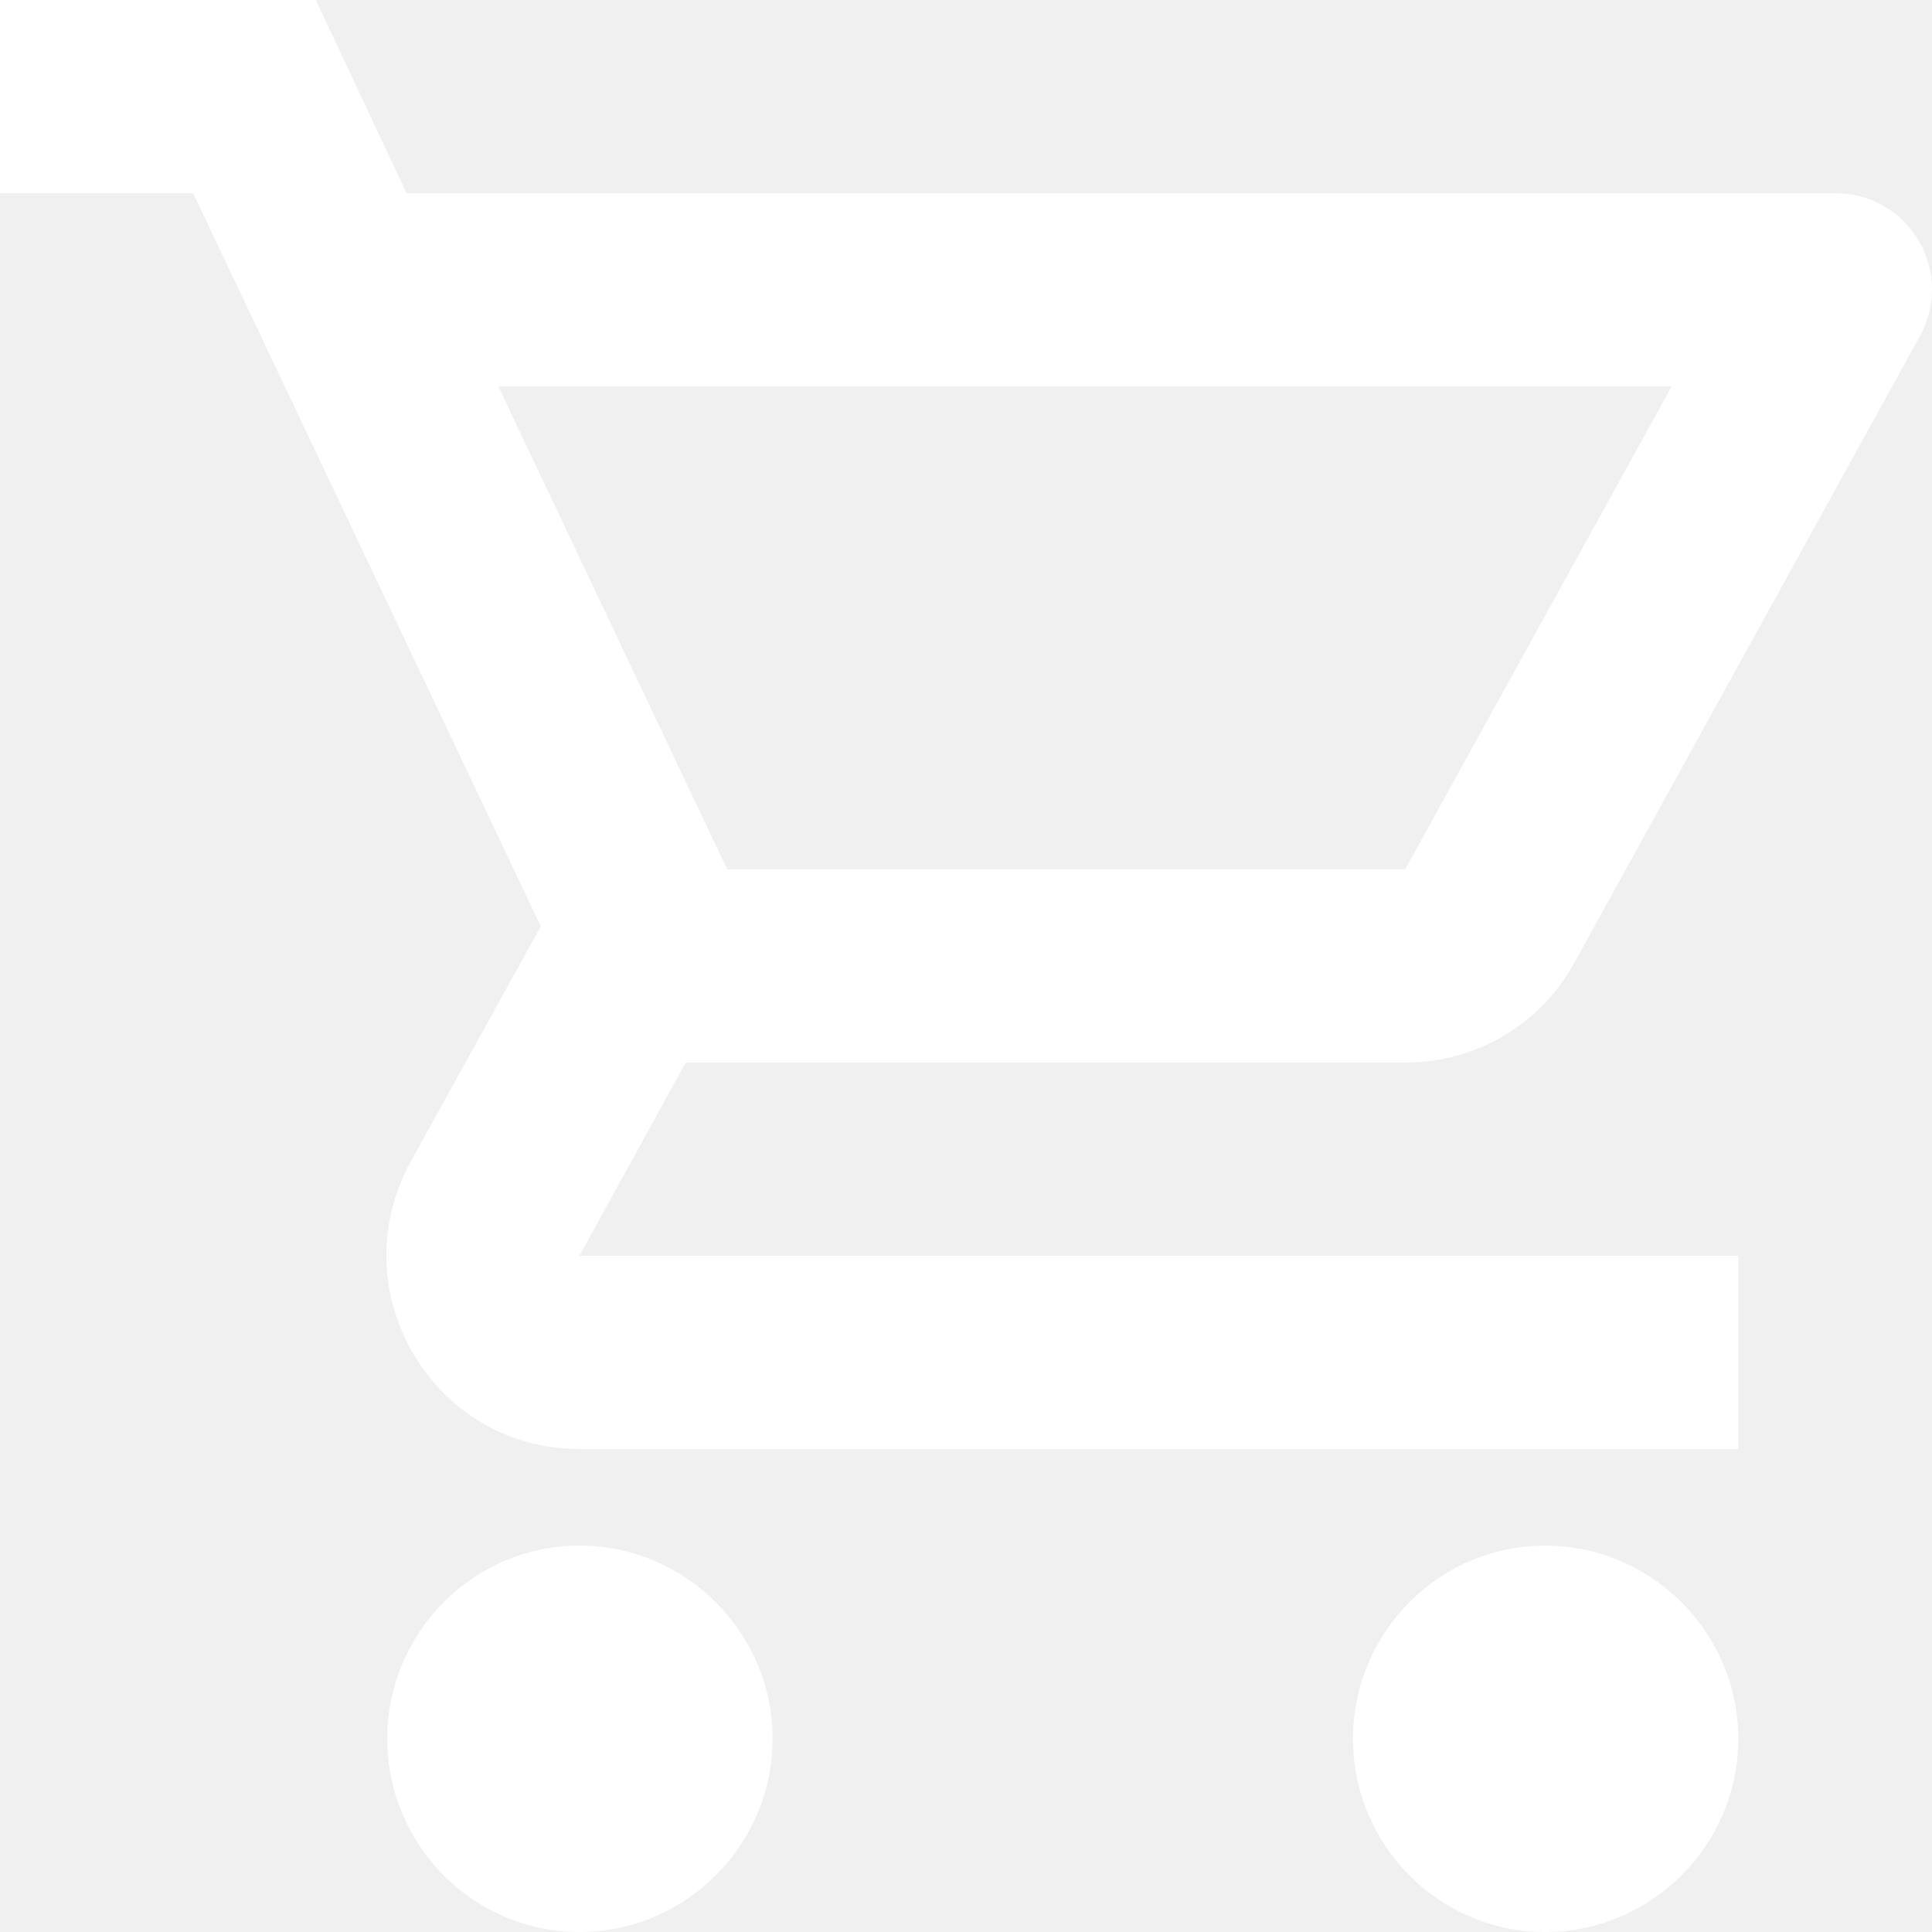
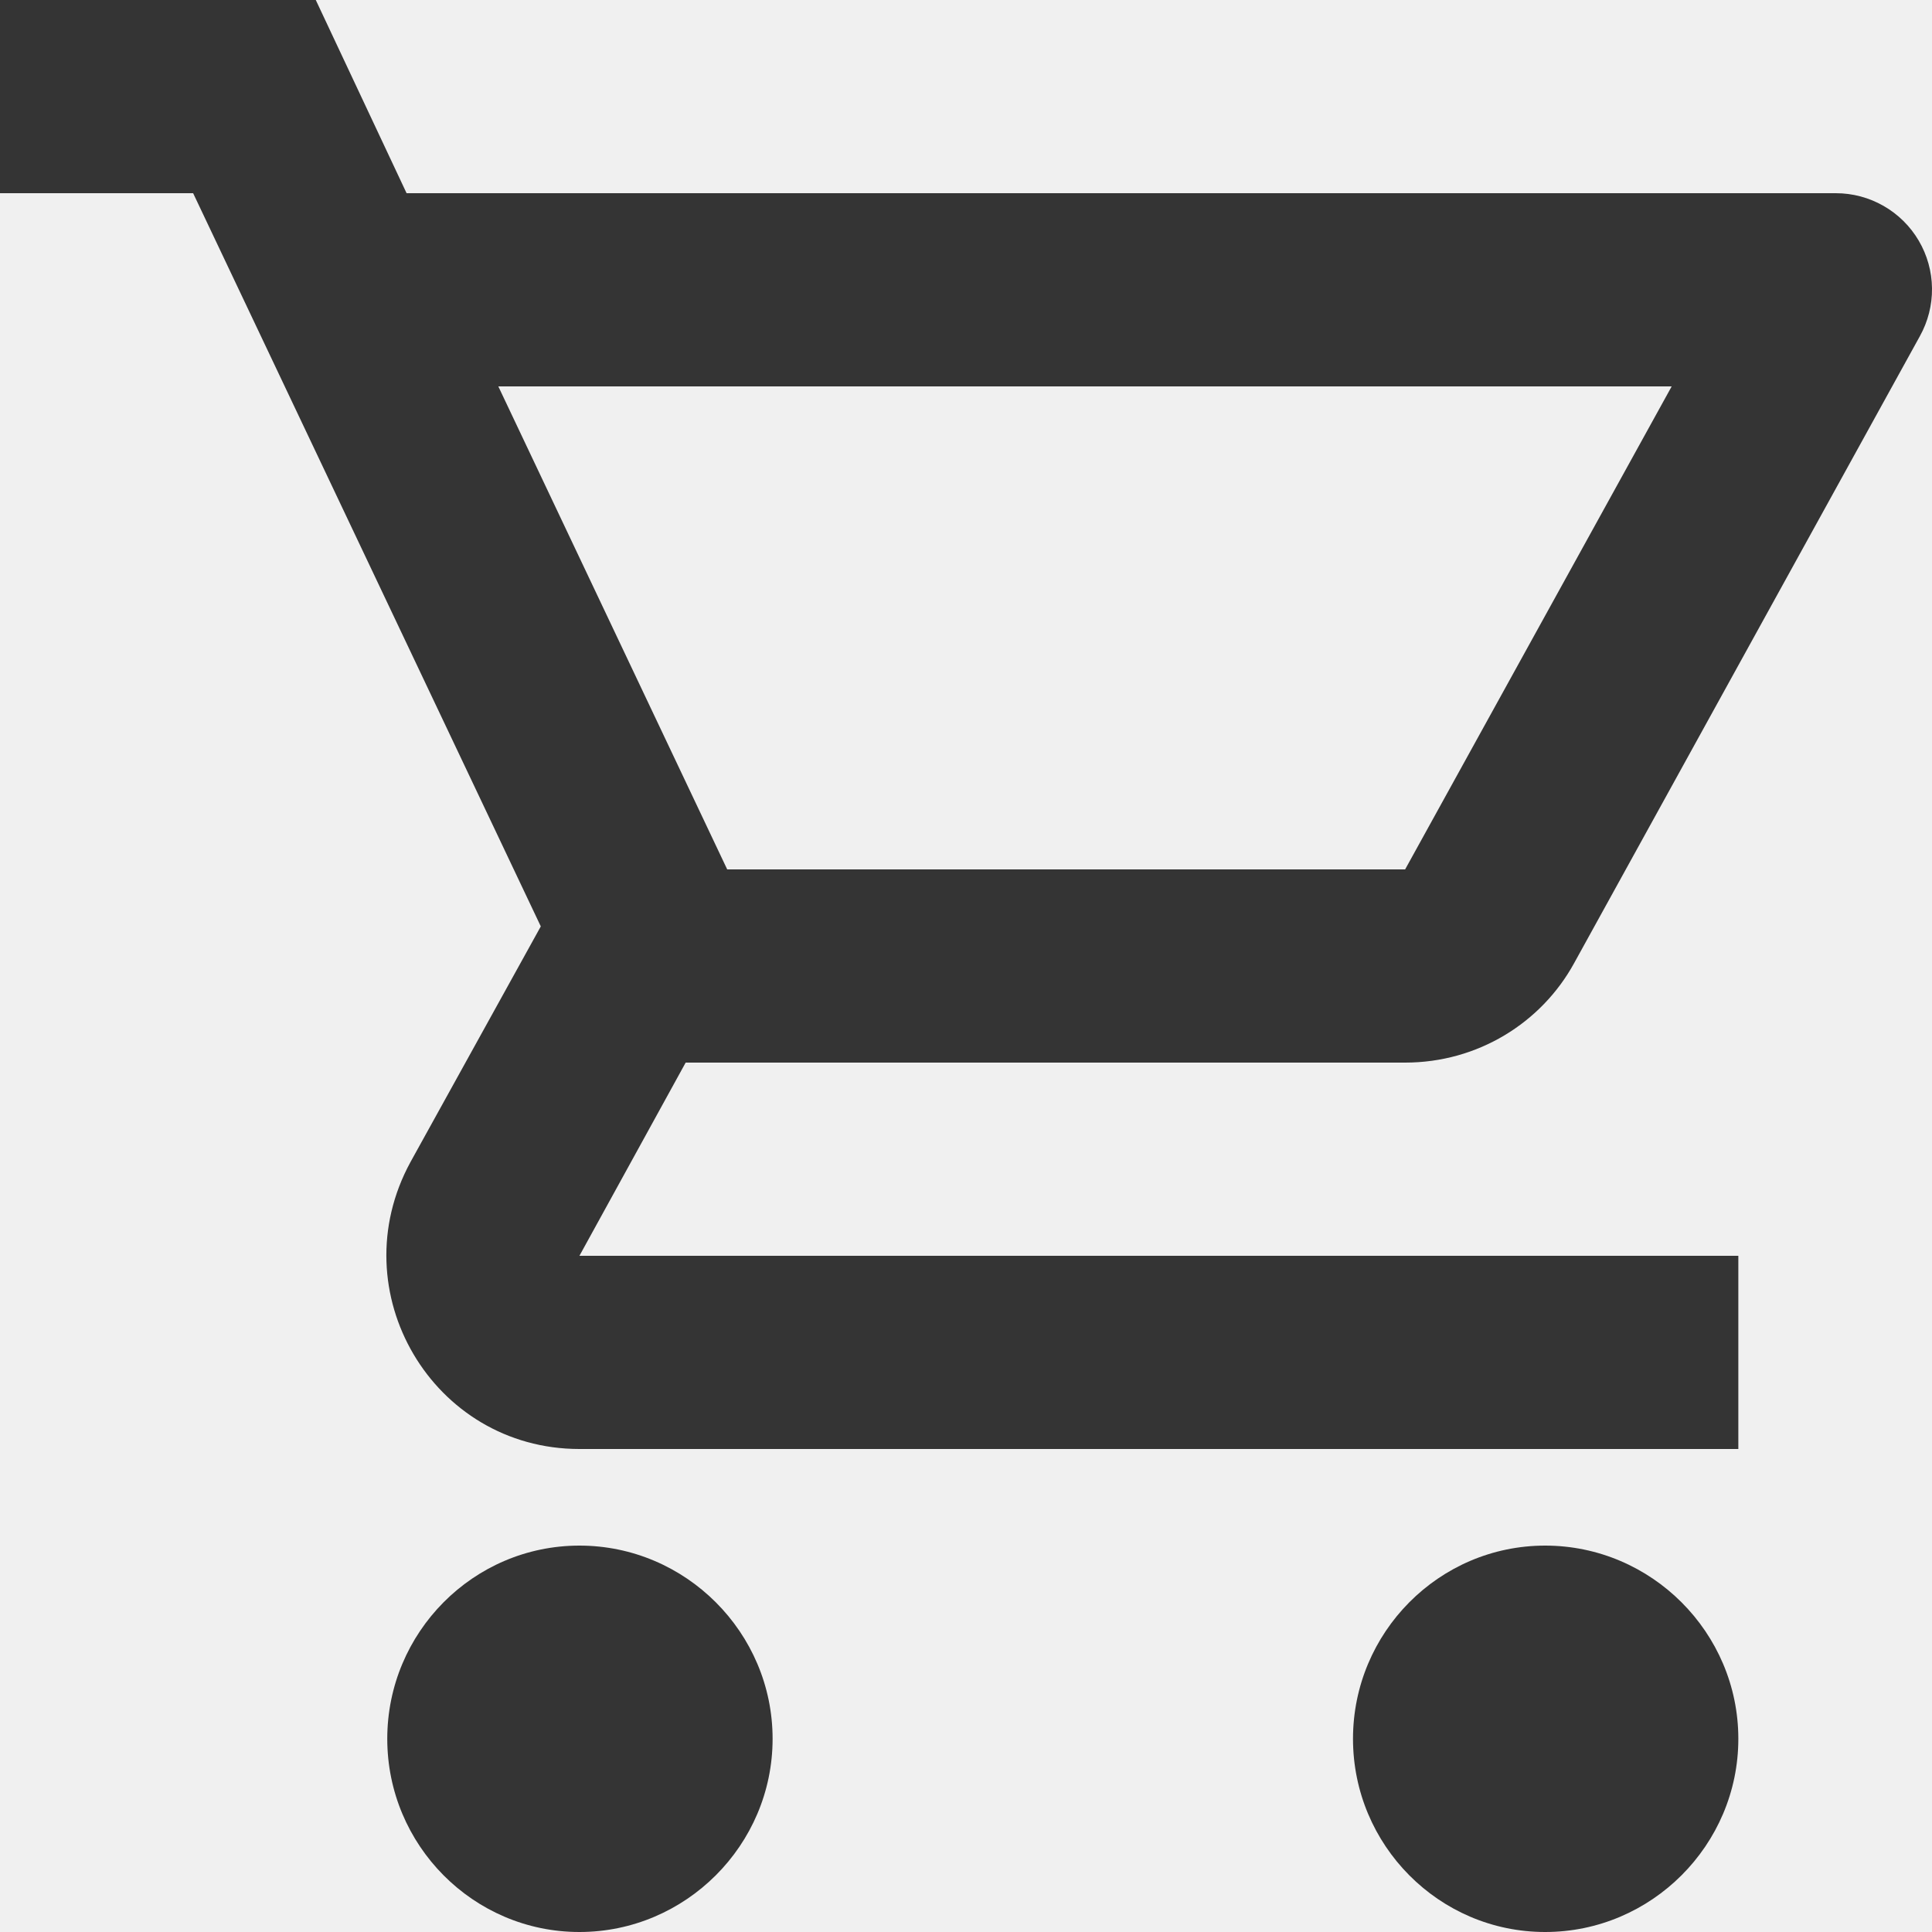
<svg xmlns="http://www.w3.org/2000/svg" width="58" height="58" viewBox="0 0 58 58" fill="none">
-   <path d="M42.183 31.9C44.358 31.9 46.271 30.711 47.257 28.913L57.636 10.092C57.88 9.652 58.006 9.157 58 8.654C57.994 8.151 57.857 7.658 57.602 7.225C57.347 6.791 56.983 6.432 56.547 6.182C56.111 5.932 55.617 5.8 55.114 5.8H12.206L9.48 0H0V5.8H5.798L16.235 27.811L12.322 34.887C10.205 38.773 12.988 43.5 17.395 43.5H52.186V37.7H17.395L20.584 31.9H42.183ZM14.96 11.6H50.185L42.183 26.1H21.831L14.96 11.6ZM17.395 46.4C14.206 46.4 11.626 49.01 11.626 52.2C11.626 55.39 14.206 58 17.395 58C20.584 58 23.194 55.39 23.194 52.2C23.194 49.01 20.584 46.4 17.395 46.4ZM46.387 46.4C43.198 46.4 40.618 49.01 40.618 52.2C40.618 55.39 43.198 58 46.387 58C49.576 58 52.186 55.39 52.186 52.2C52.186 49.01 49.576 46.4 46.387 46.4Z" fill="#fff" />
+   <path d="M42.183 31.9C44.358 31.9 46.271 30.711 47.257 28.913L57.636 10.092C57.88 9.652 58.006 9.157 58 8.654C57.994 8.151 57.857 7.658 57.602 7.225C57.347 6.791 56.983 6.432 56.547 6.182C56.111 5.932 55.617 5.8 55.114 5.8H12.206L9.48 0H0V5.8H5.798L16.235 27.811L12.322 34.887C10.205 38.773 12.988 43.5 17.395 43.5H52.186V37.7H17.395L20.584 31.9H42.183ZM14.96 11.6H50.185L42.183 26.1H21.831L14.96 11.6ZM17.395 46.4C14.206 46.4 11.626 49.01 11.626 52.2C11.626 55.39 14.206 58 17.395 58C20.584 58 23.194 55.39 23.194 52.2C23.194 49.01 20.584 46.4 17.395 46.4ZM46.387 46.4C43.198 46.4 40.618 49.01 40.618 52.2C40.618 55.39 43.198 58 46.387 58C49.576 58 52.186 55.39 52.186 52.2C52.186 49.01 49.576 46.4 46.387 46.4Z" fill="#343434" />
</svg>
